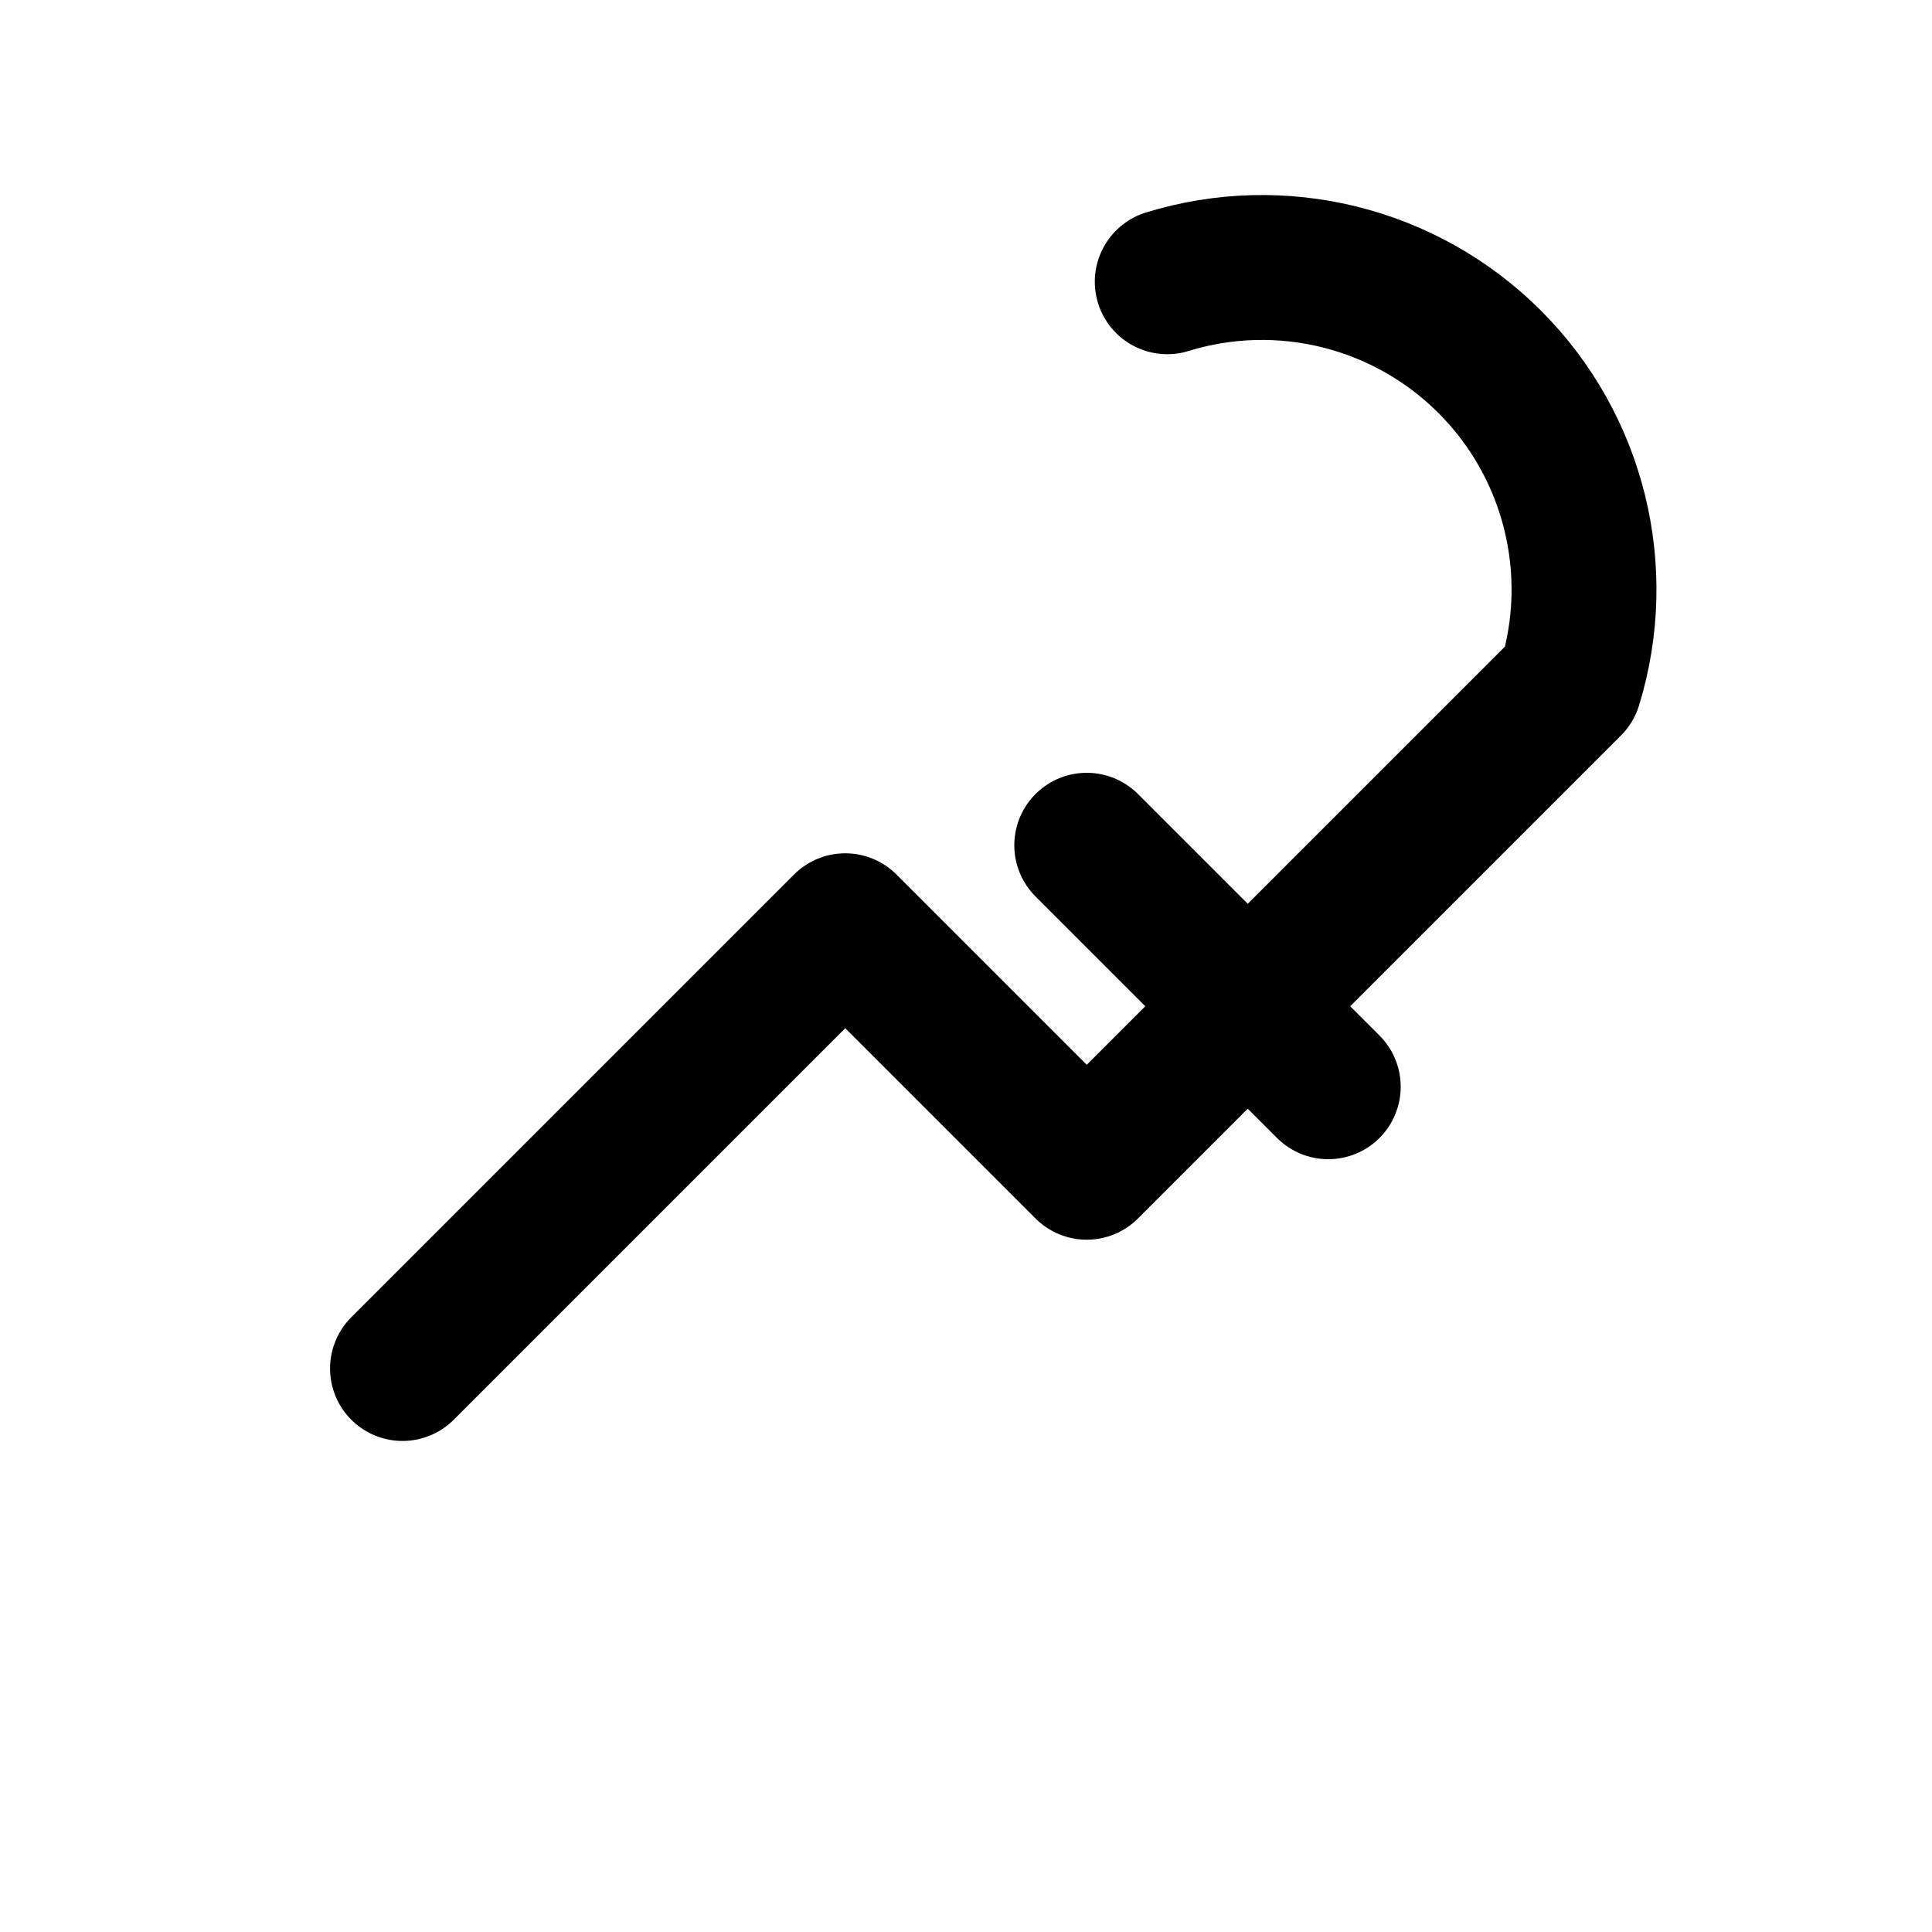
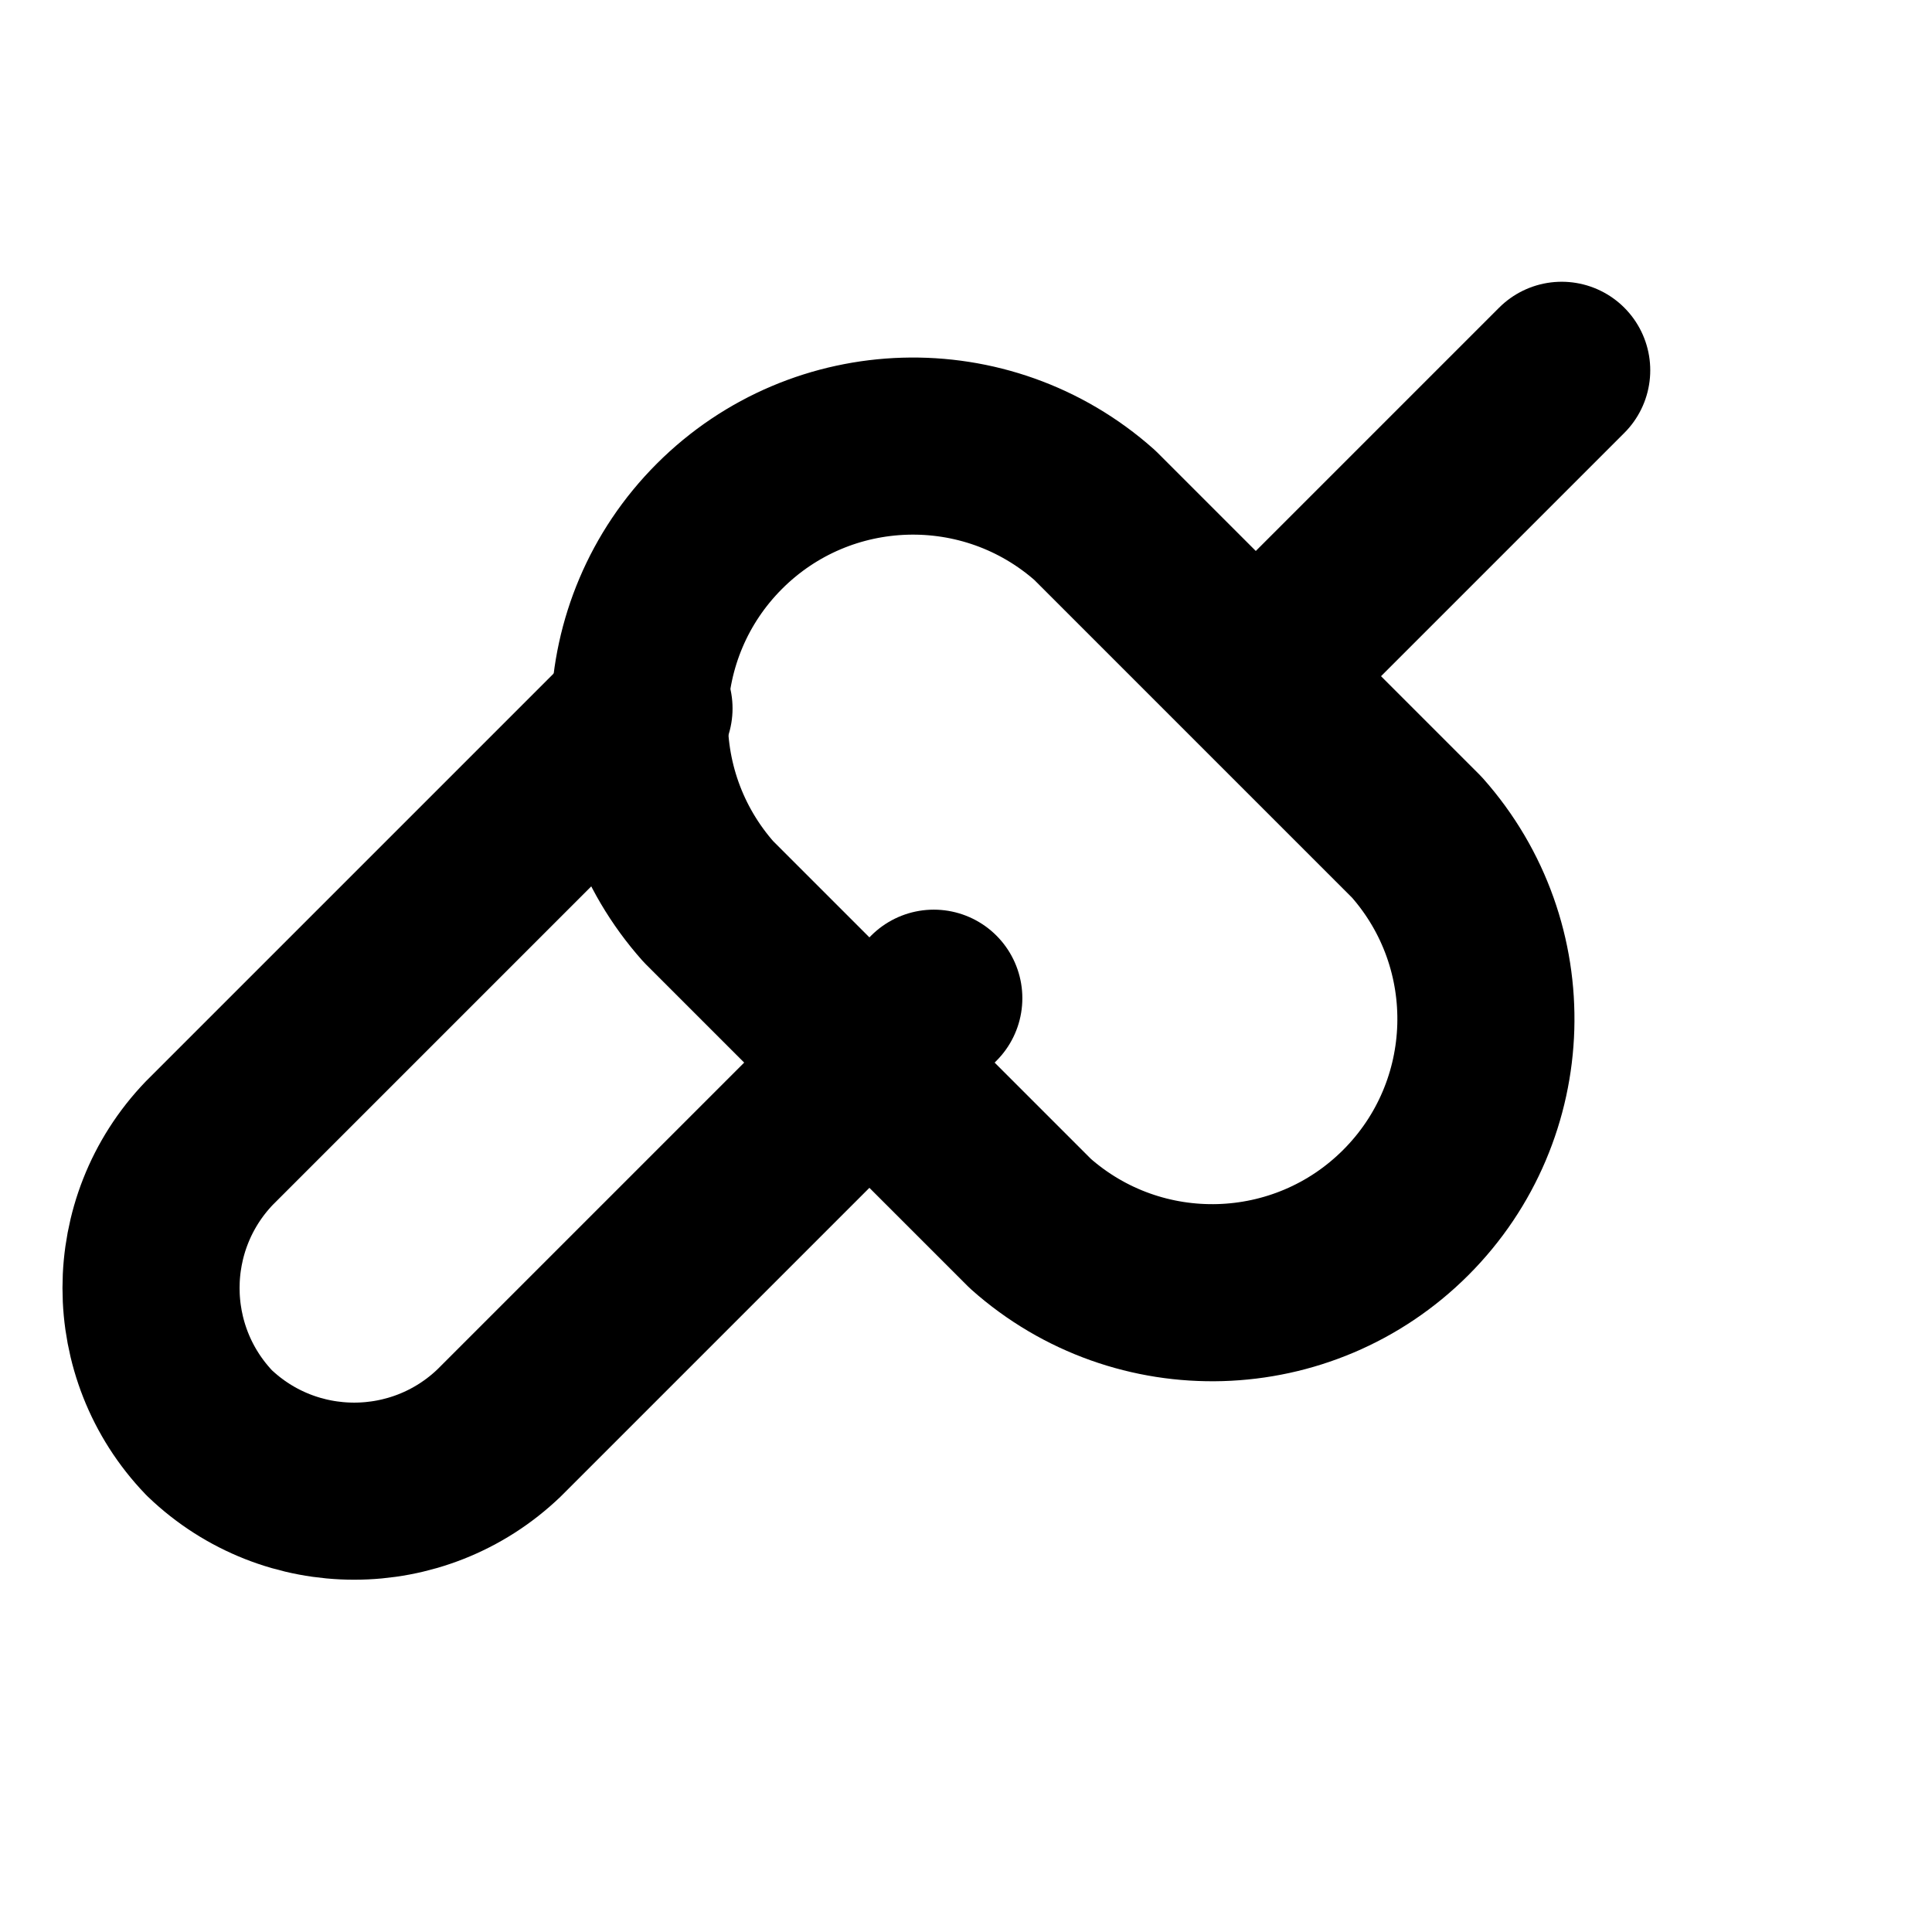
- <svg xmlns="http://www.w3.org/2000/svg" width="100%" height="100%" viewBox="0 0 24 24" fill="none" stroke="currentColor" stroke-width="1.8" stroke-linecap="round" stroke-linejoin="round">
-   <path d="M14.5 3.5a4 4 0 0 1 5 5l-6 6-3-3-5.5 5.5" />
-   <path d="M13.5 10.5l3 3" />
+ <svg xmlns="http://www.w3.org/2000/svg" width="100%" height="100%" viewBox="0 0 24 24" fill="none" stroke="currentColor" stroke-width="2.2" stroke-linecap="round" stroke-linejoin="round">
+   <path d="M19.4 4.6 15.6 8.4l2 2a3.4 3.4 0 0 1-4.8 4.8L8.8 11.2a3.4 3.4 0 0 1 4.8-4.8l2 2 3.8-3.8Z" />
+   <path d="M11.6 12.4 6.2 17.8a2.6 2.6 0 0 1-3.6 0 2.6 2.6 0 0 1 0-3.6l5.4-5.4" />
</svg>
